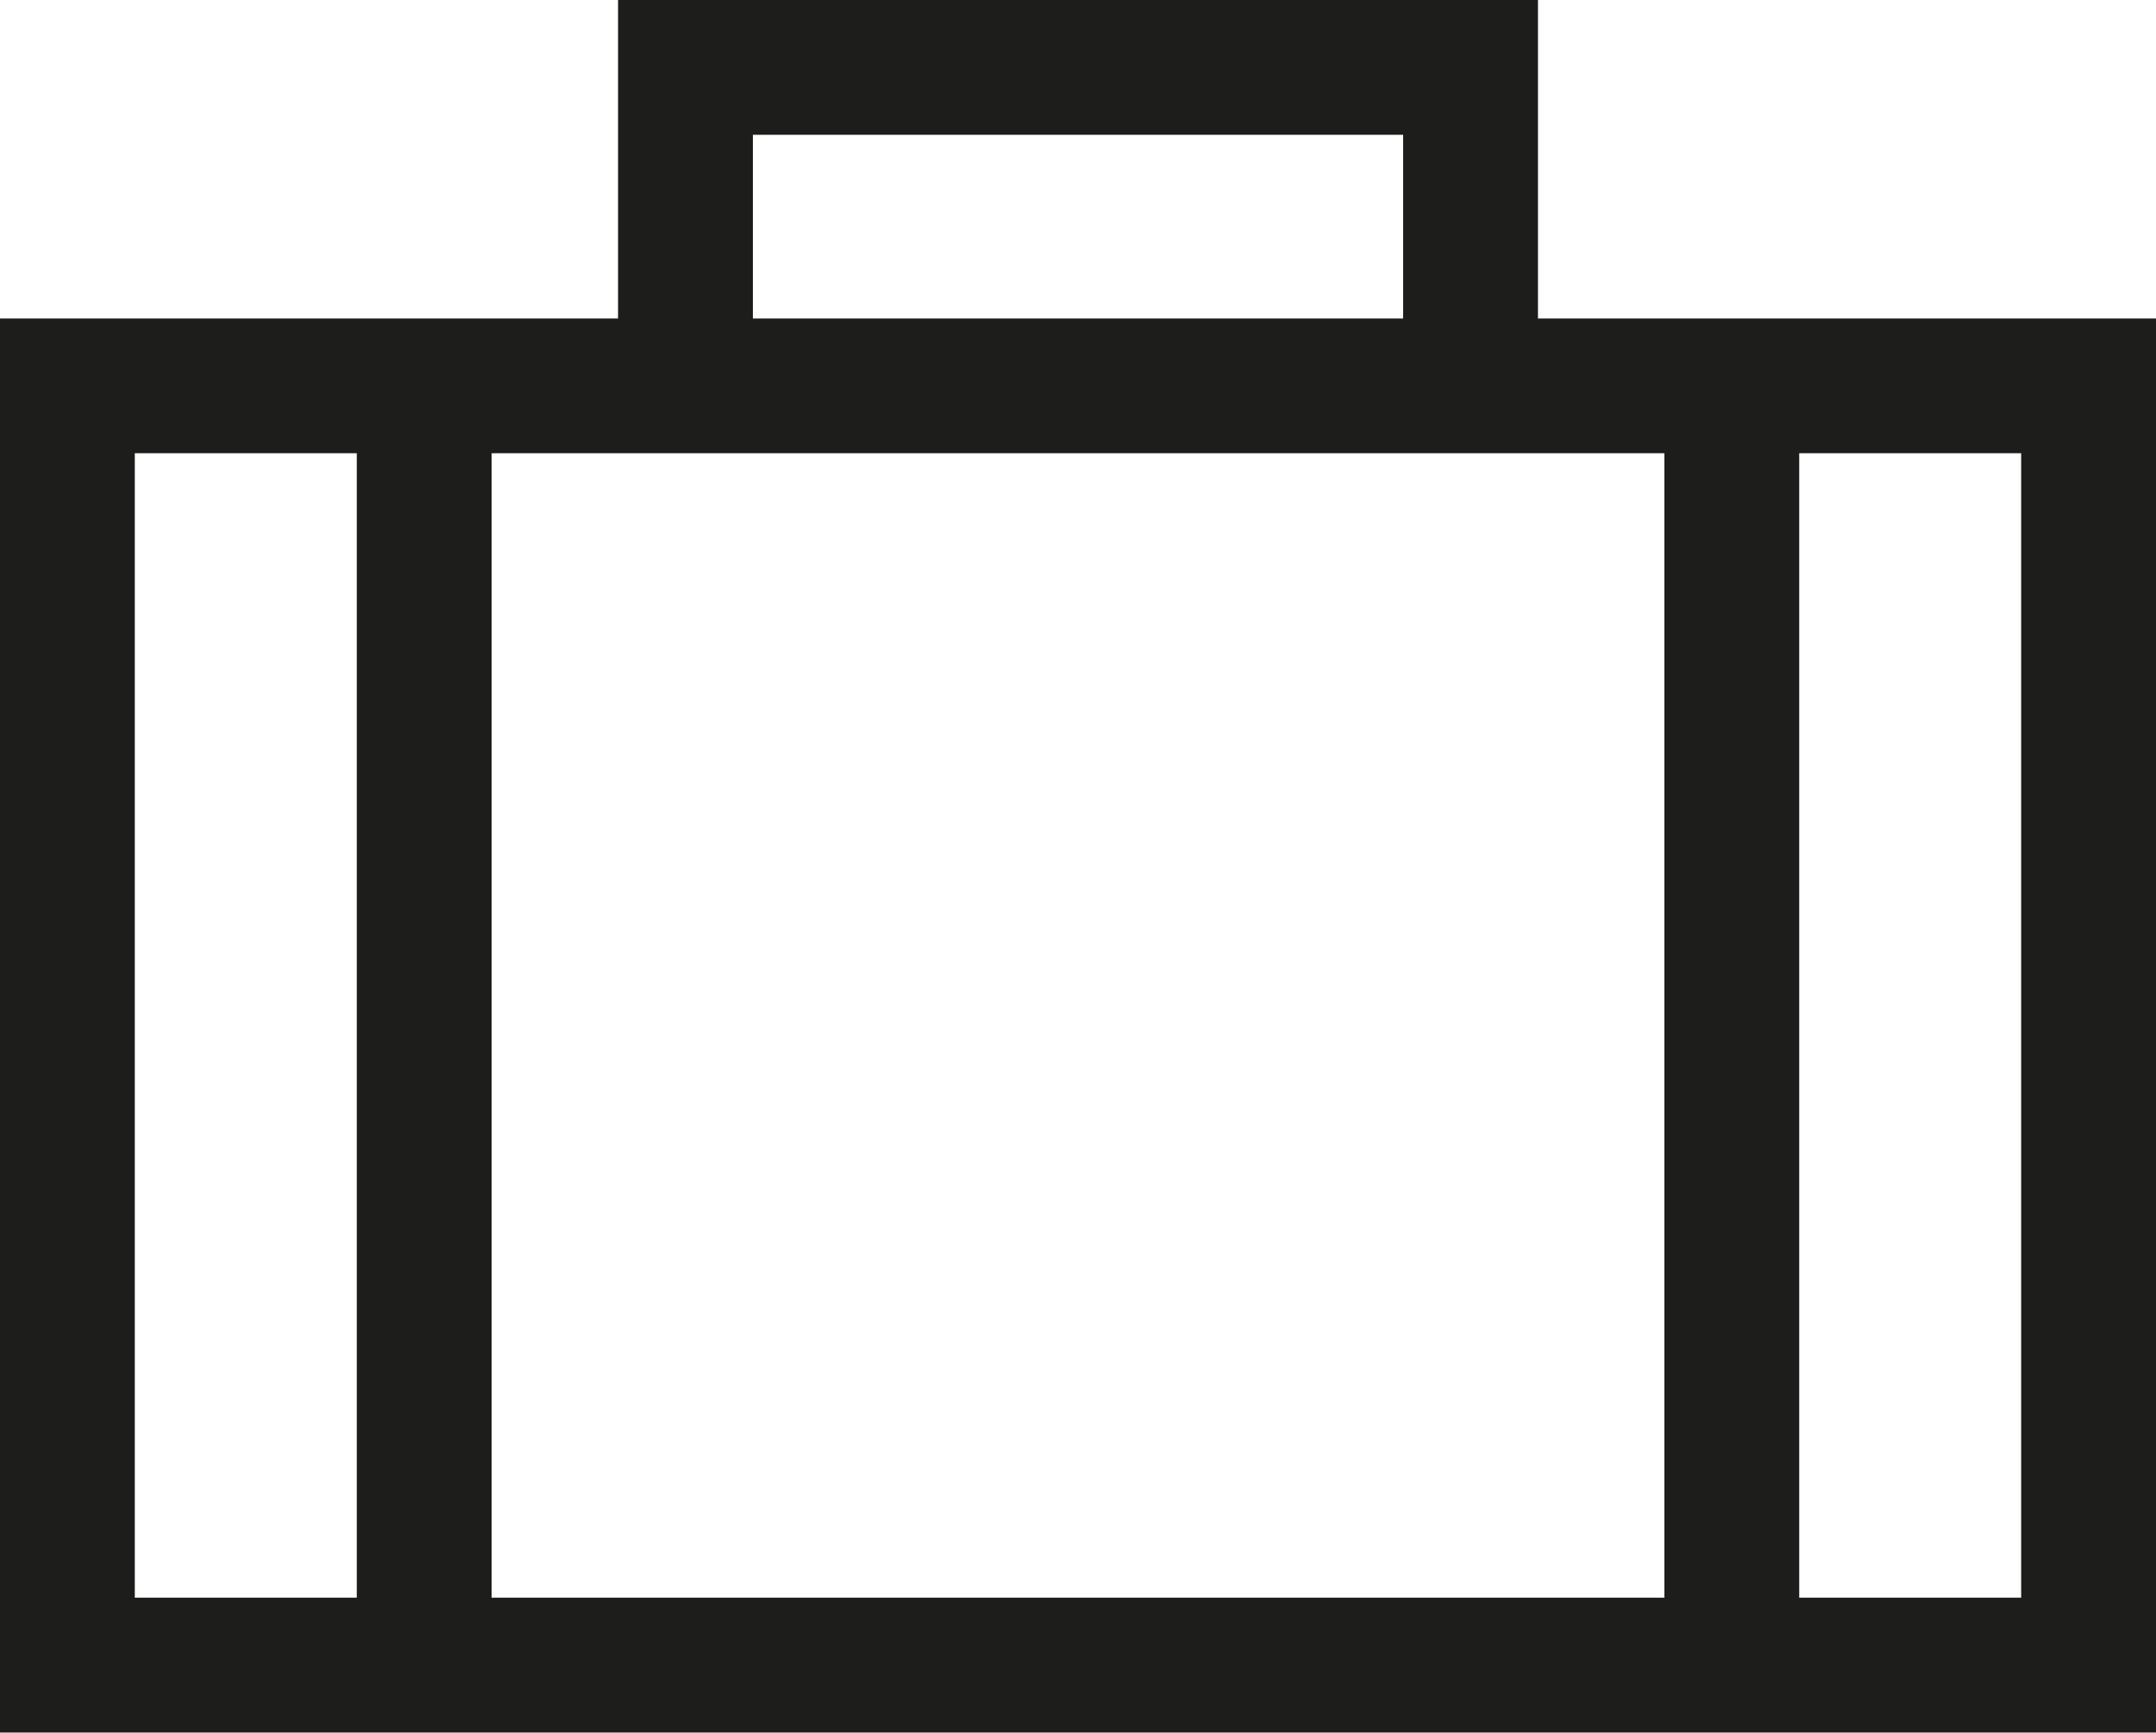
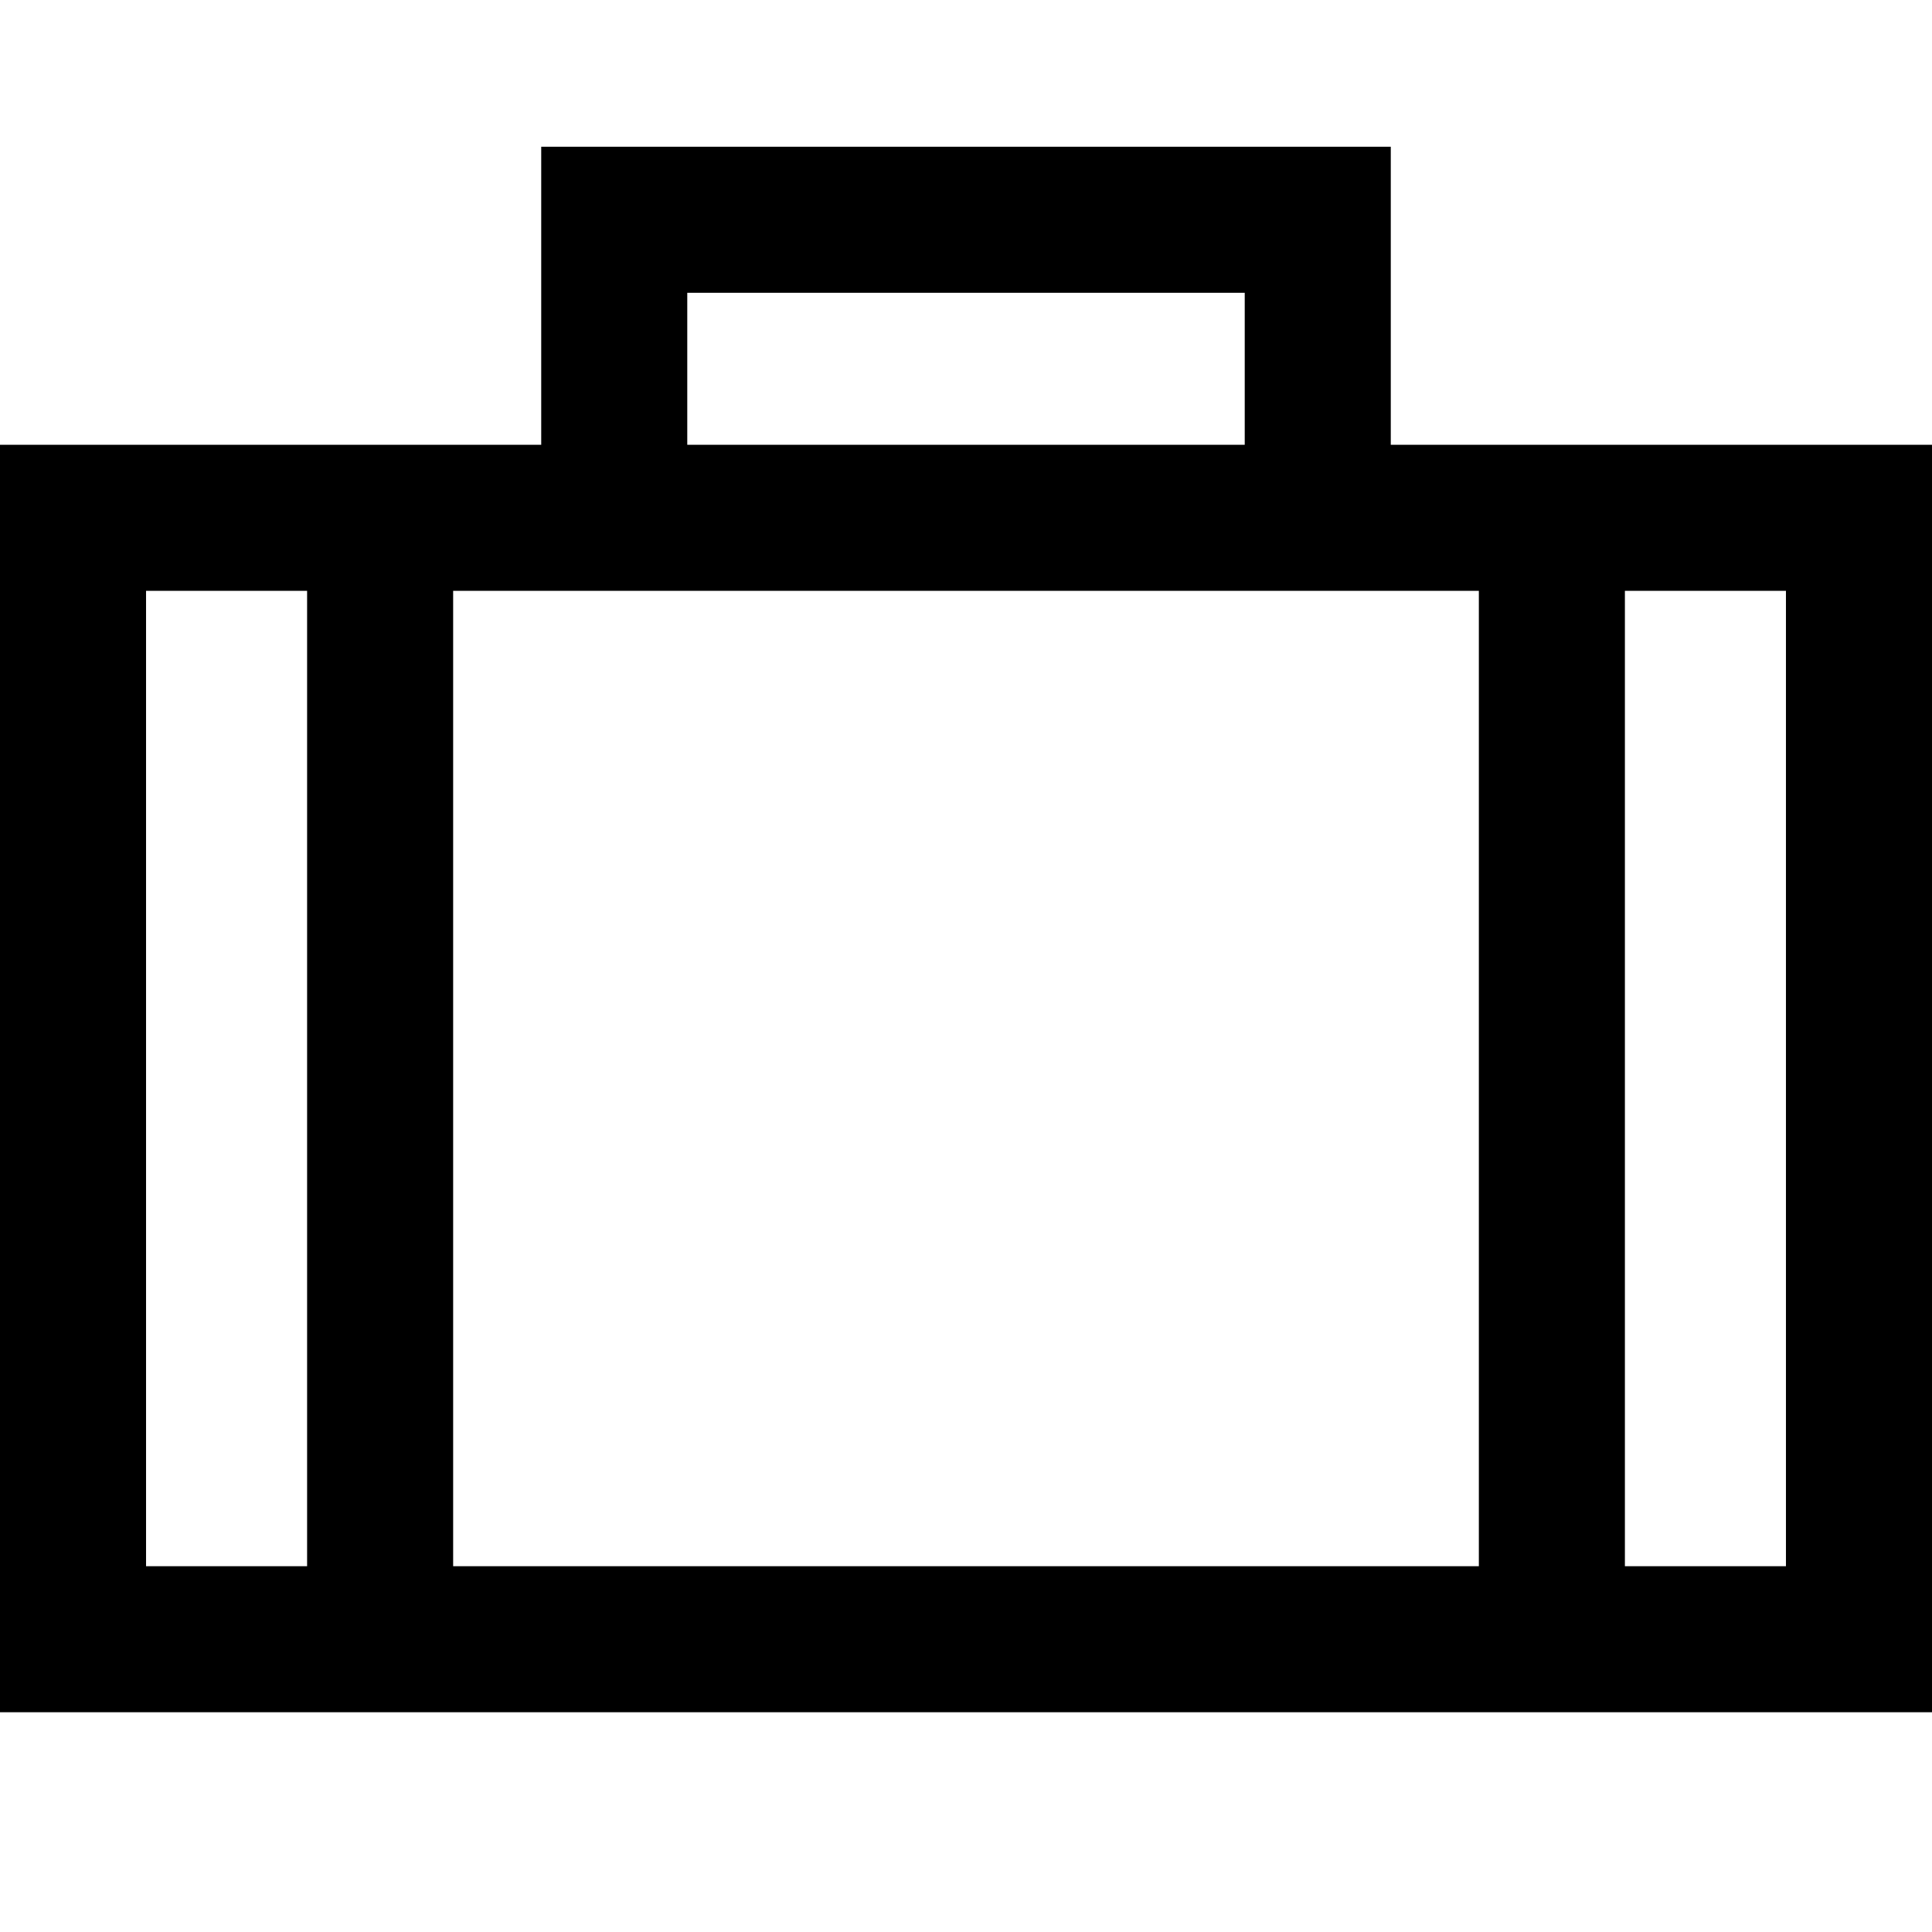
- <svg xmlns="http://www.w3.org/2000/svg" viewBox="0 0 1615.43 1298.44">
-   <g data-name="Layer 2">
-     <g data-name="Layer 1">
-       <path d="M1514.41 339.69v857.73H101V339.69h1413.41m101-101H0v1059.75h1615.43V238.67Z" style="fill:#1d1d1b" />
-       <path style="stroke-miterlimit:10;fill:none;stroke:#1d1d1b;stroke-width:101.02px" d="M513.6 324.73V50.51h588.24v274.22" />
-       <path d="M317.84 291.54v933.6m979.75-933.6v933.6" style="fill:none;stroke:#1d1d1b;stroke-width:101.02px;stroke-linejoin:round" />
+ <svg xmlns="http://www.w3.org/2000/svg" viewBox="0 0 1500 1500">
+   <defs>
+     <style>
+       .cls-1,
+       .cls-2,
+       .cls-3 {
+         fill: none;
+       }
+ 
+       .cls-1,
+       .cls-2 {
+         stroke: #000;
+         stroke-width: 113.39px;
+       }
+ 
+       .cls-1 {
+         stroke-miterlimit: 10;
+       }
+ 
+       .cls-2 {
+         stroke-linejoin: round;
+       }
+     </style>
+   </defs>
+   <g id="Layer_2" data-name="Layer 2">
+     <g id="Layer_1-2" data-name="Layer 1">
+       <path d="M1386.61,458.72V1216H113.39V458.72H1386.61M1500,345.33H0v984.05H1500V345.33Z" />
+       <polyline class="cls-1" points="476.9 425.25 476.9 170.62 1023.1 170.62 1023.1 425.25" />
+       <line class="cls-2" x1="295.13" y1="394.43" x2="295.13" y2="1261.32" />
+       <line class="cls-2" x1="1204.87" y1="394.43" x2="1204.87" y2="1261.32" />
+       <rect class="cls-3" width="1500" height="1500" />
    </g>
  </g>
</svg>
